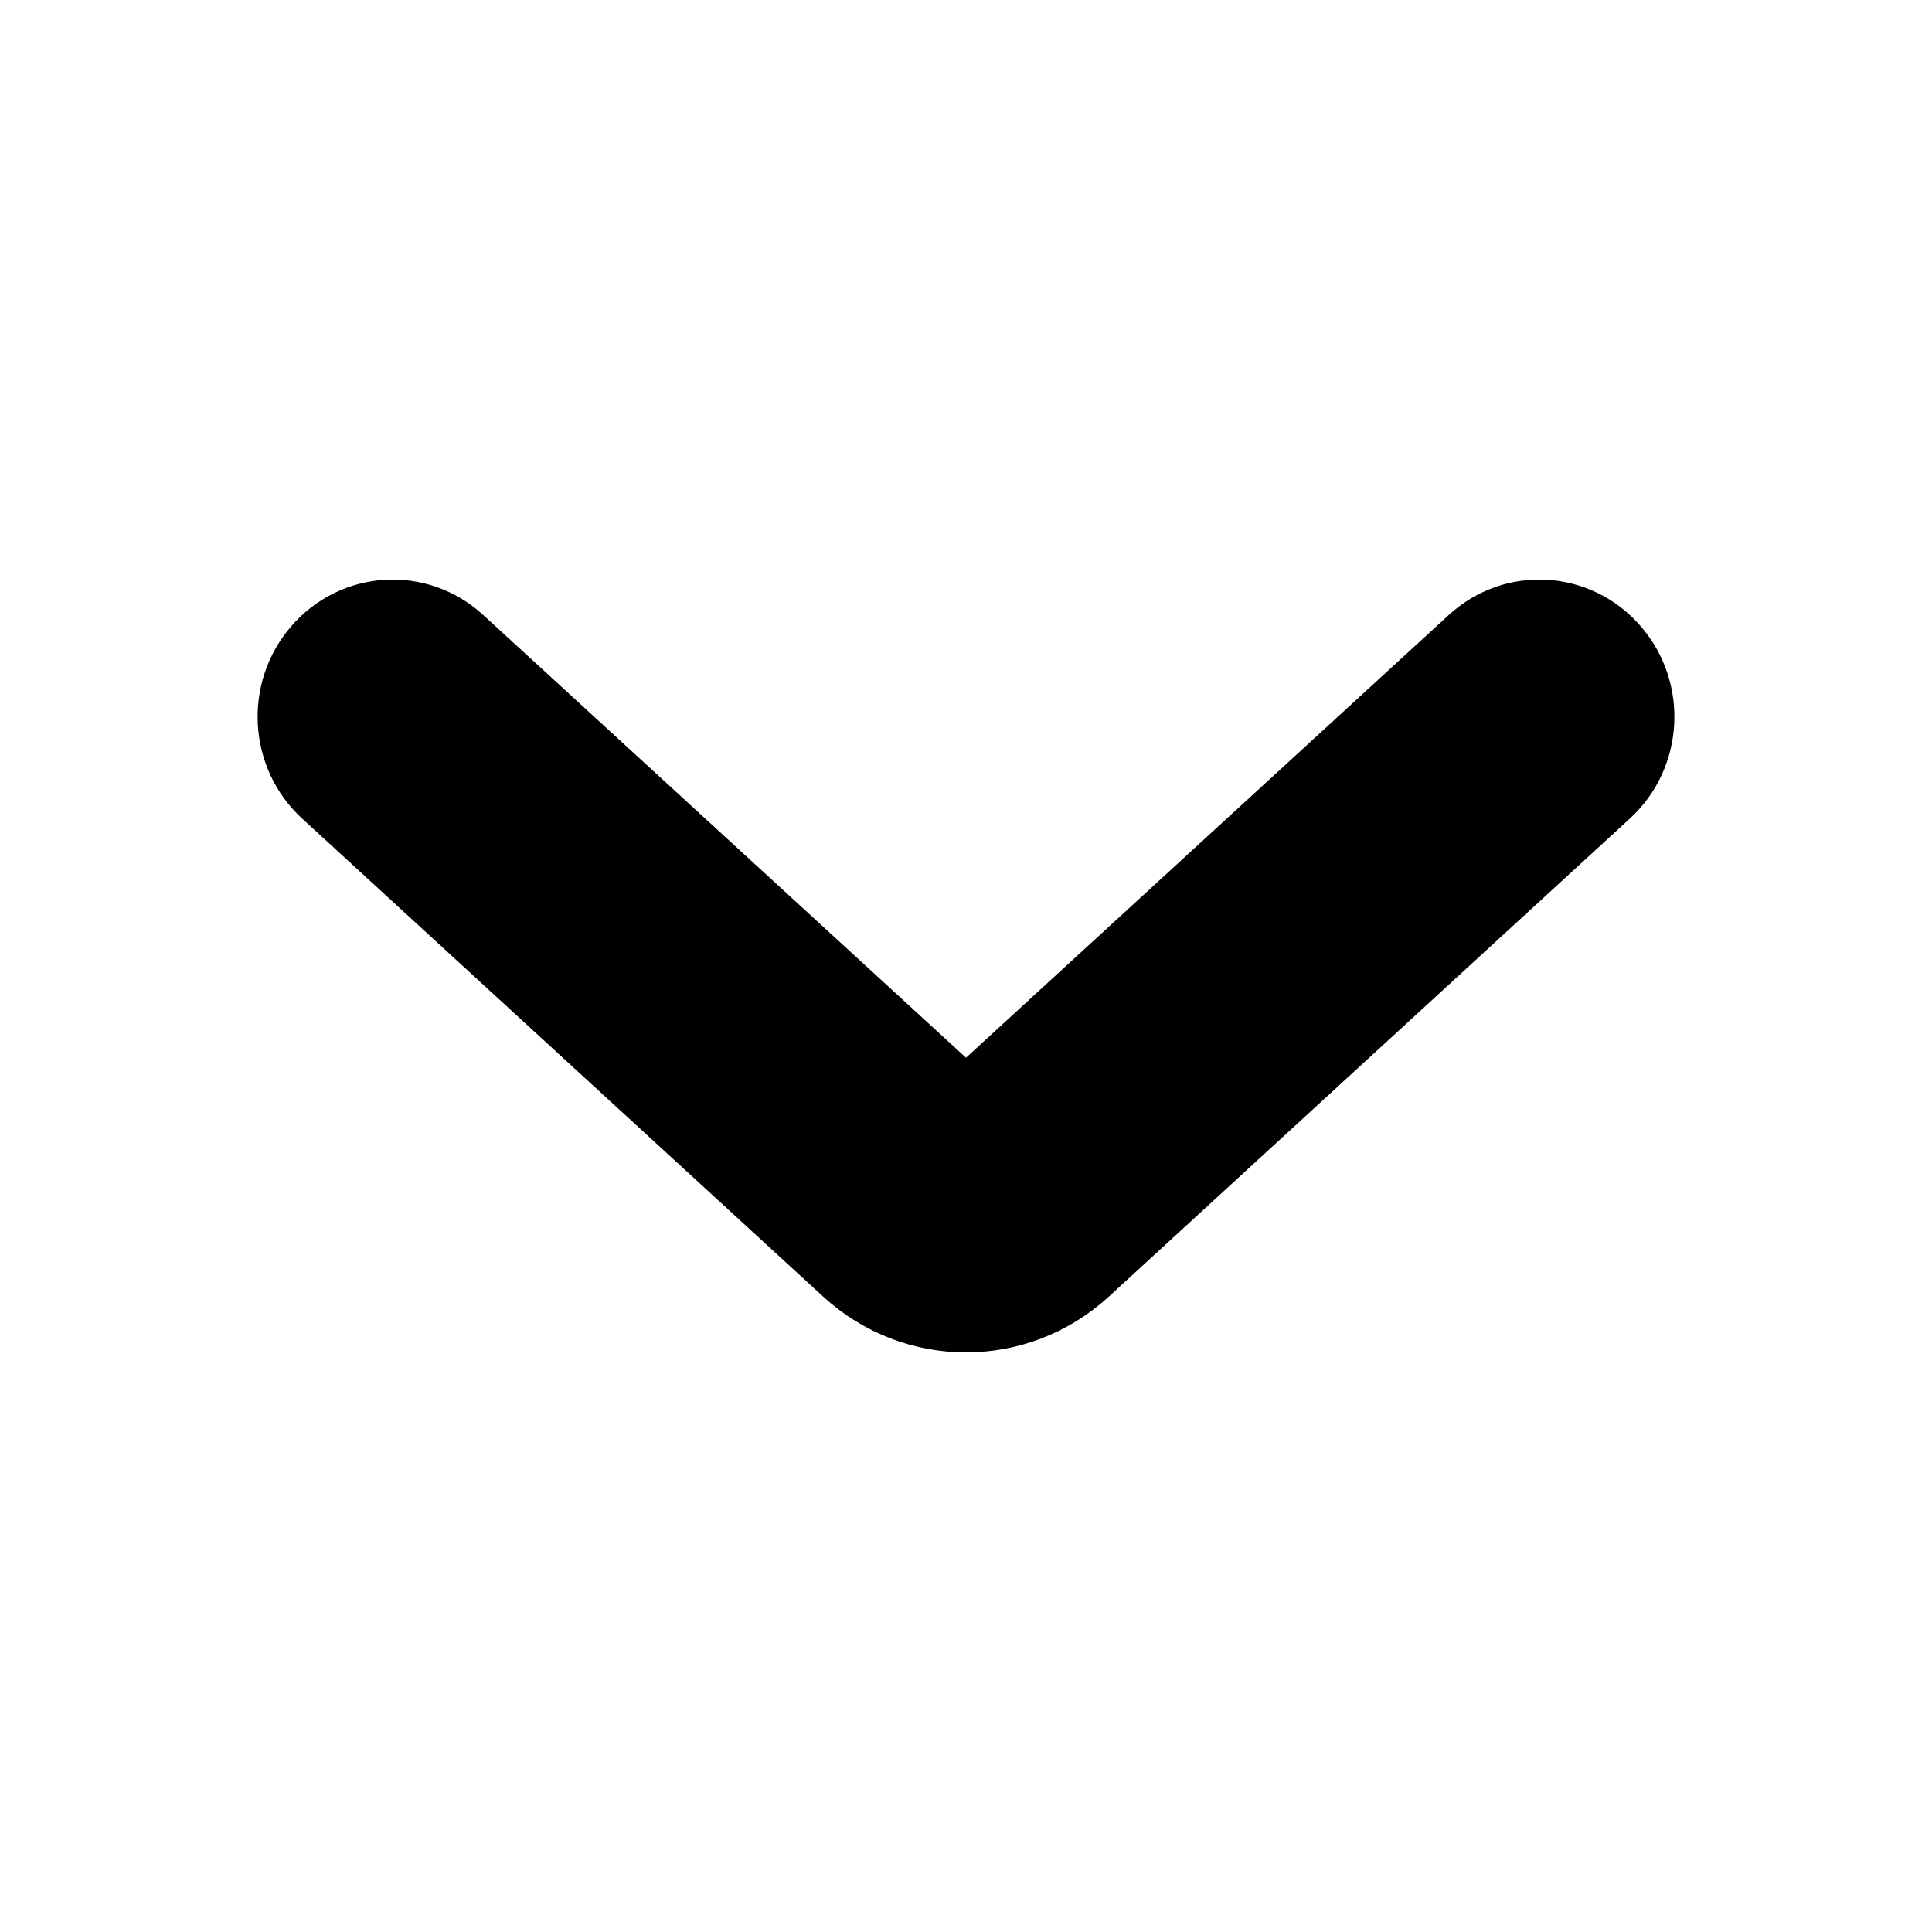
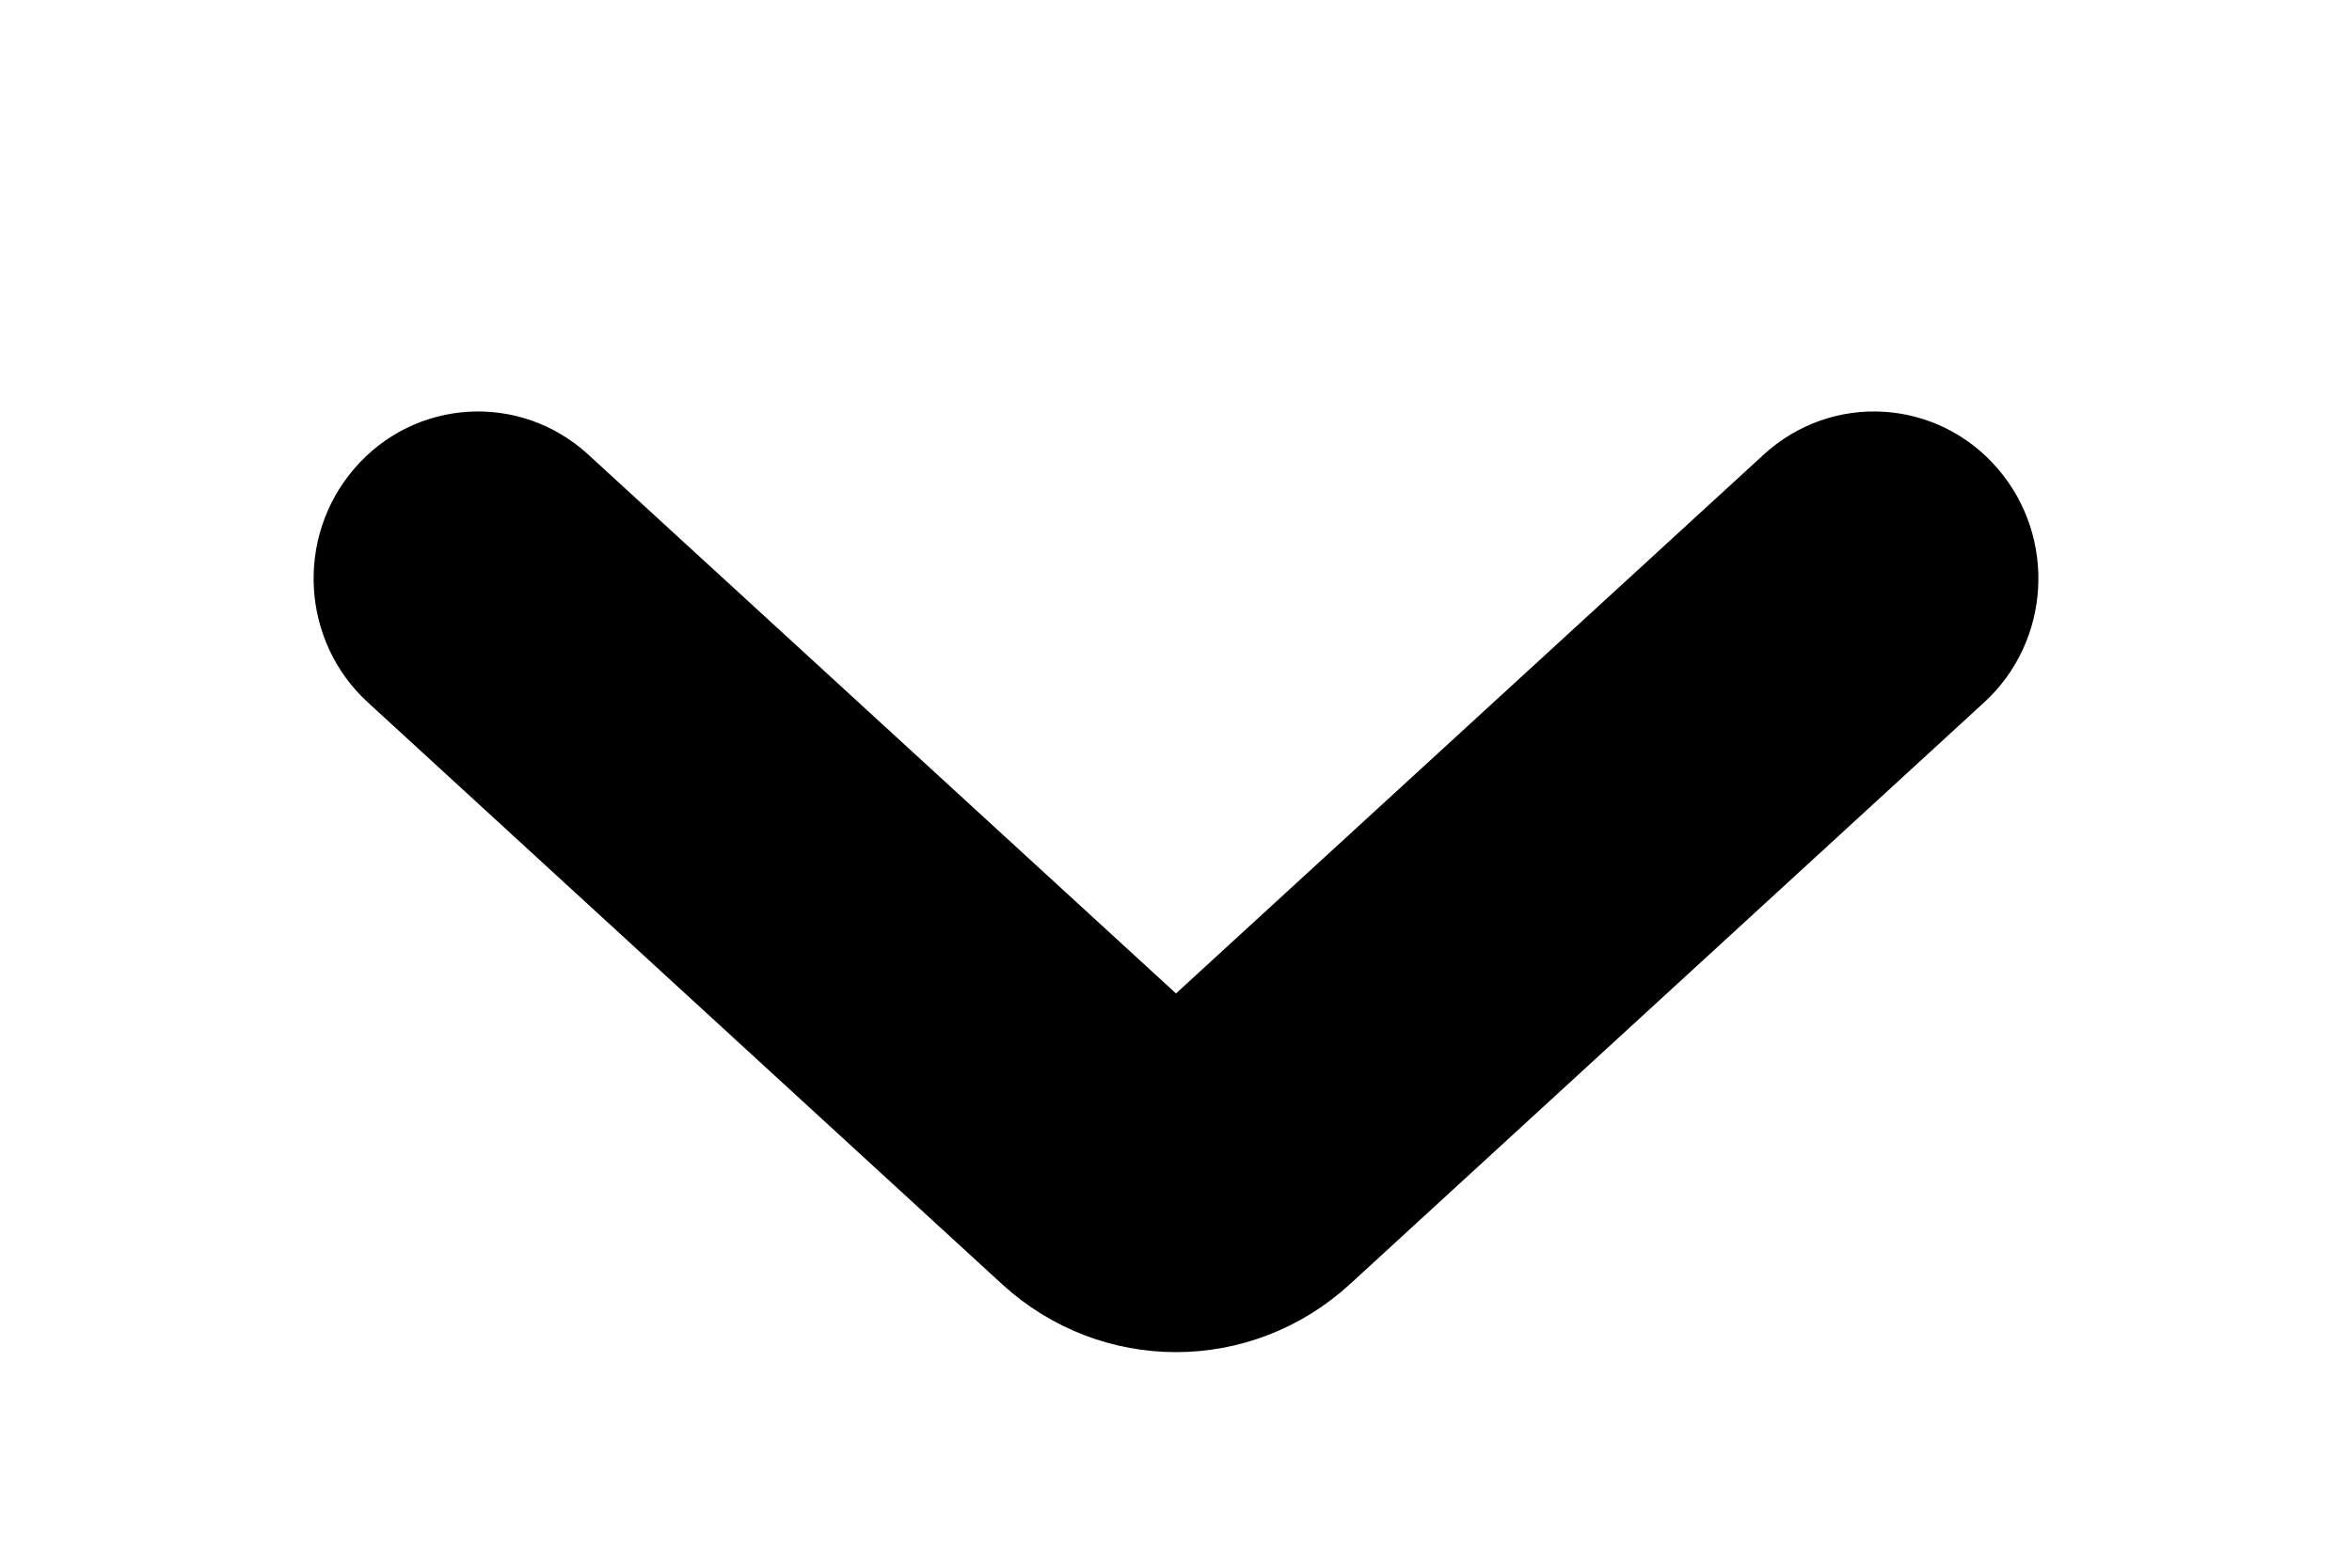
- <svg xmlns="http://www.w3.org/2000/svg" width="12" height="12" viewBox="0 0 12 12" fill="none">
-   <path d="M2.866 3.967C2.601 3.724 2.194 3.749 1.96 4.021C1.728 4.289 1.751 4.698 2.012 4.937L5.248 7.906C5.676 8.298 6.324 8.298 6.752 7.906L9.988 4.937C10.249 4.698 10.272 4.289 10.04 4.021C9.806 3.749 9.399 3.724 9.134 3.967L6 6.841L2.866 3.967Z" fill="black" stroke="black" stroke-width="0.4" stroke-linecap="round" />
+ <svg xmlns="http://www.w3.org/2000/svg" width="12" height="8" viewBox="0 0 12 8" fill="none">
+   <path d="M2.866 2.467C2.601 2.224 2.194 2.249 1.96 2.521C1.728 2.789 1.751 3.198 2.012 3.437L5.248 6.406C5.676 6.798 6.324 6.798 6.752 6.406L9.988 3.437C10.249 3.198 10.272 2.789 10.04 2.521C9.806 2.249 9.399 2.224 9.134 2.467L6 5.341L2.866 2.467Z" fill="#000" stroke="#000" stroke-width="0.4" stroke-linecap="round" />
</svg>
